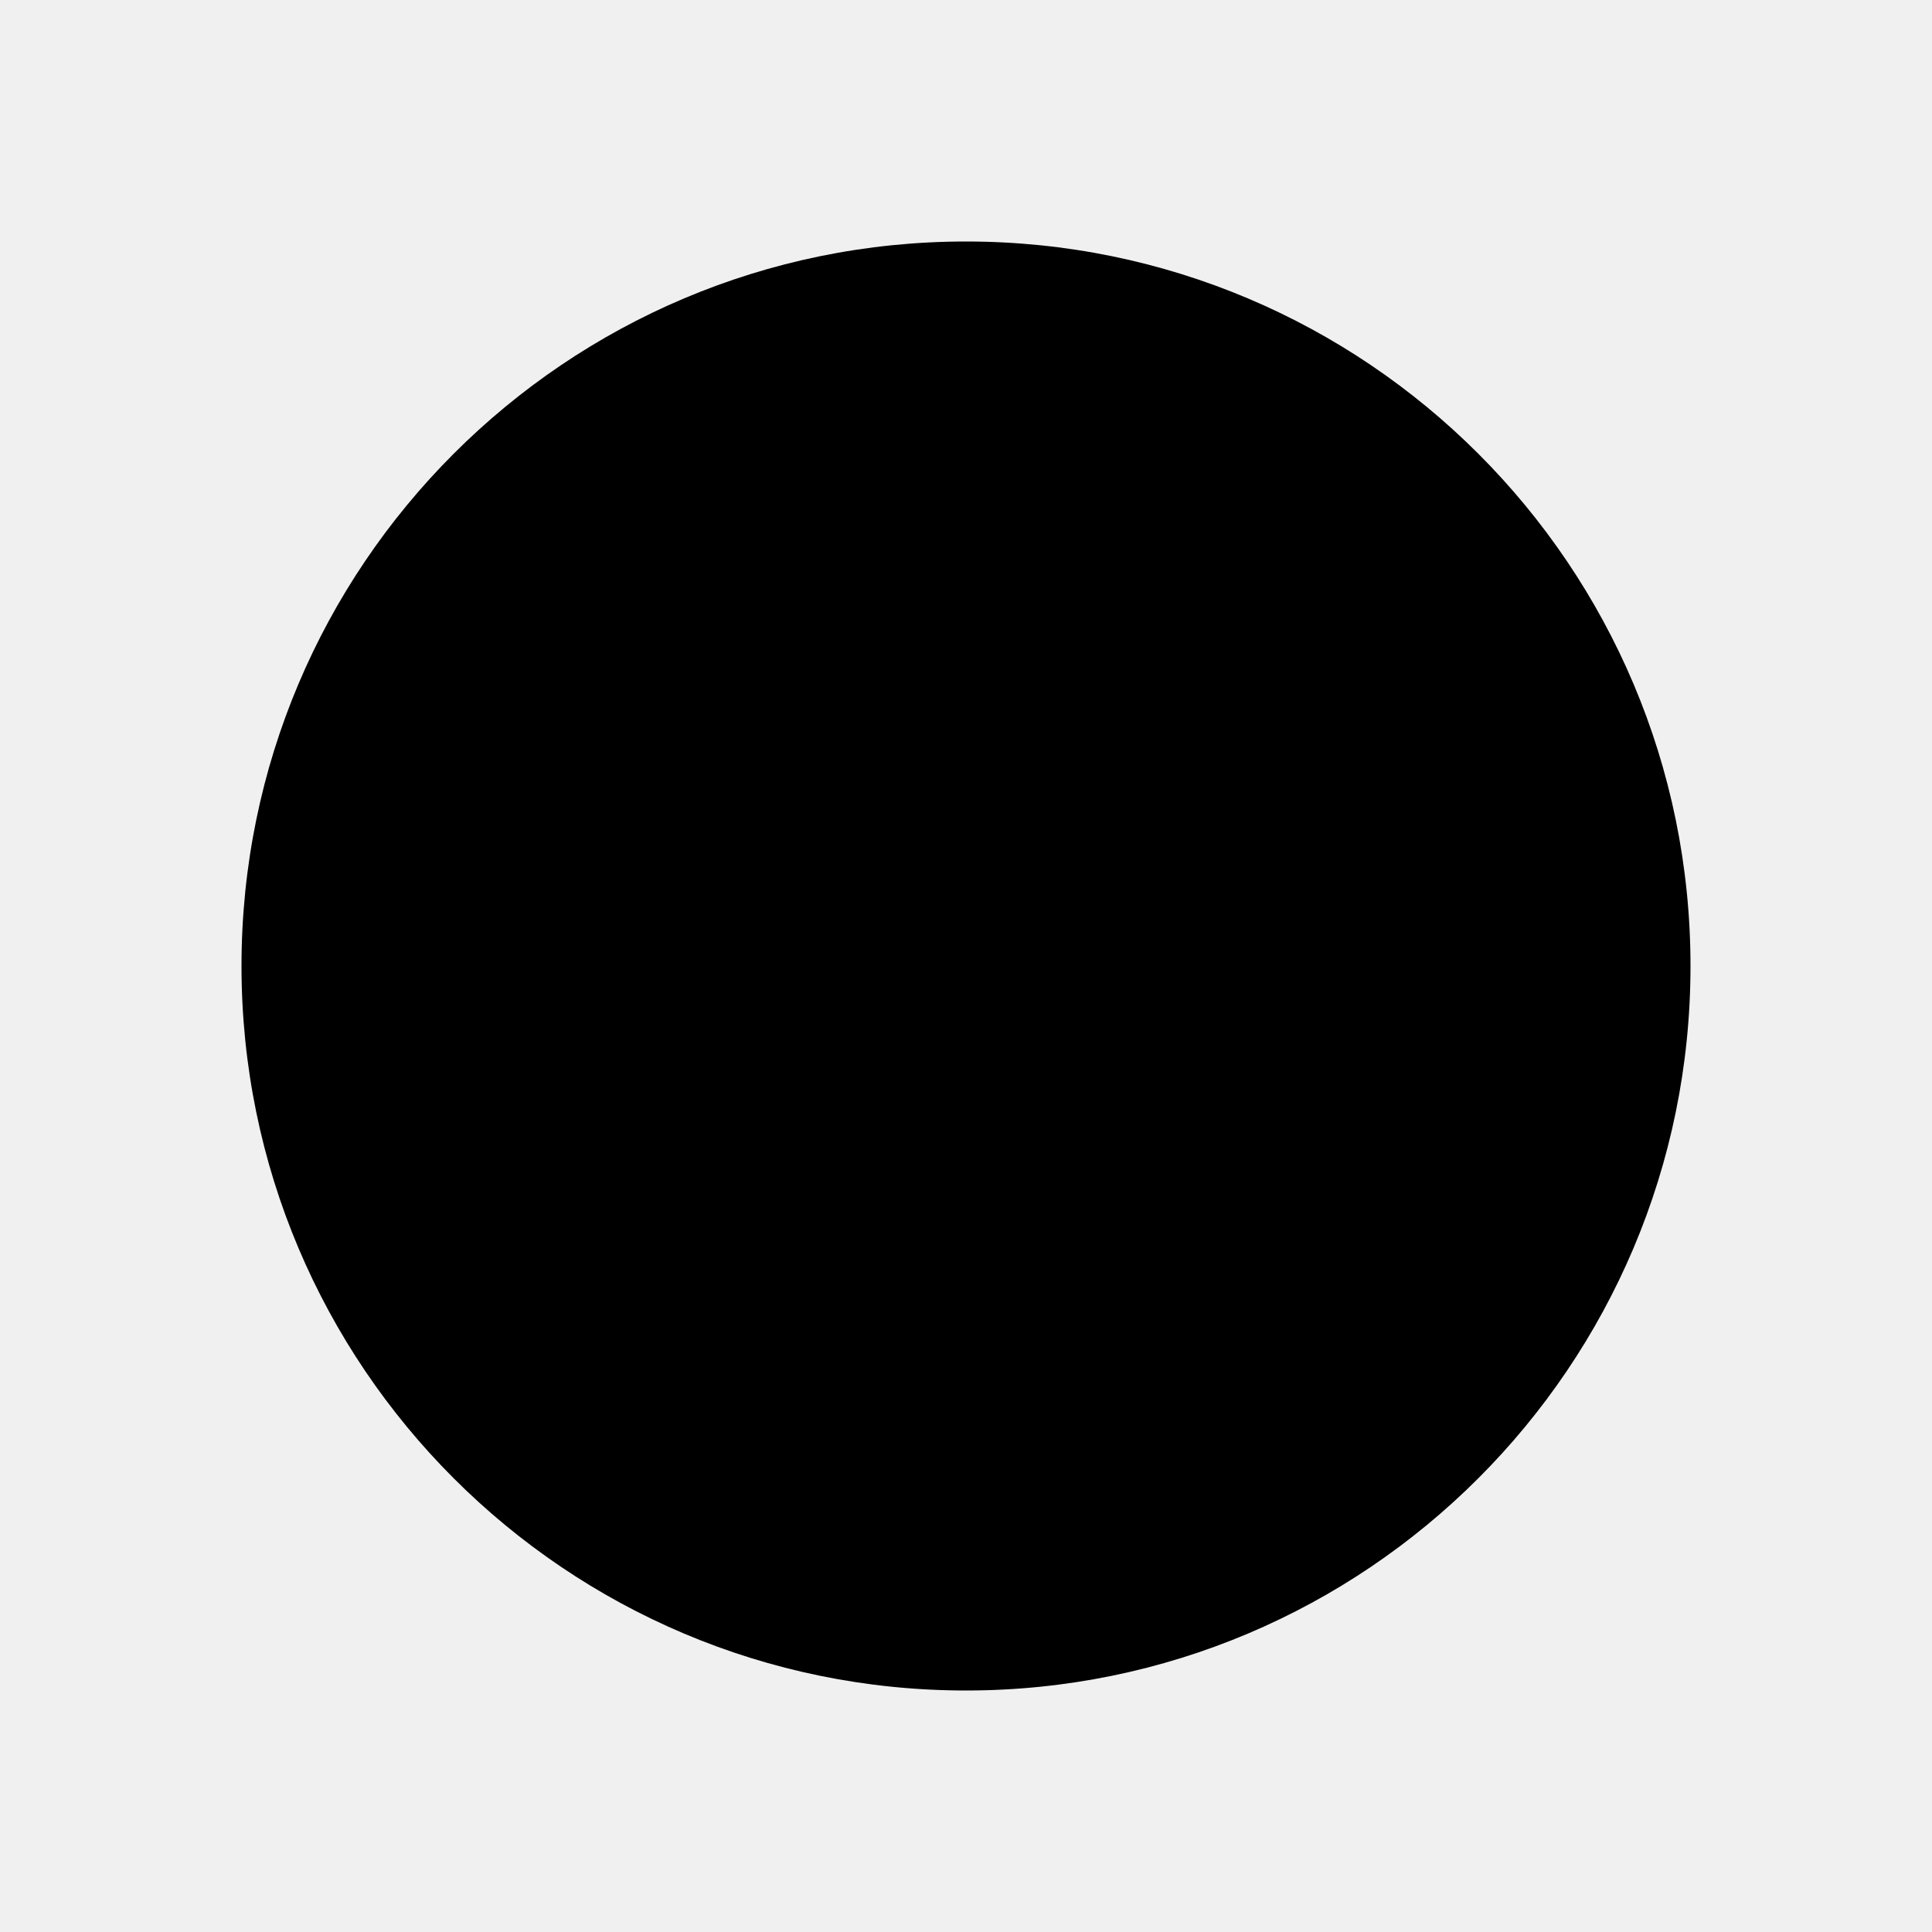
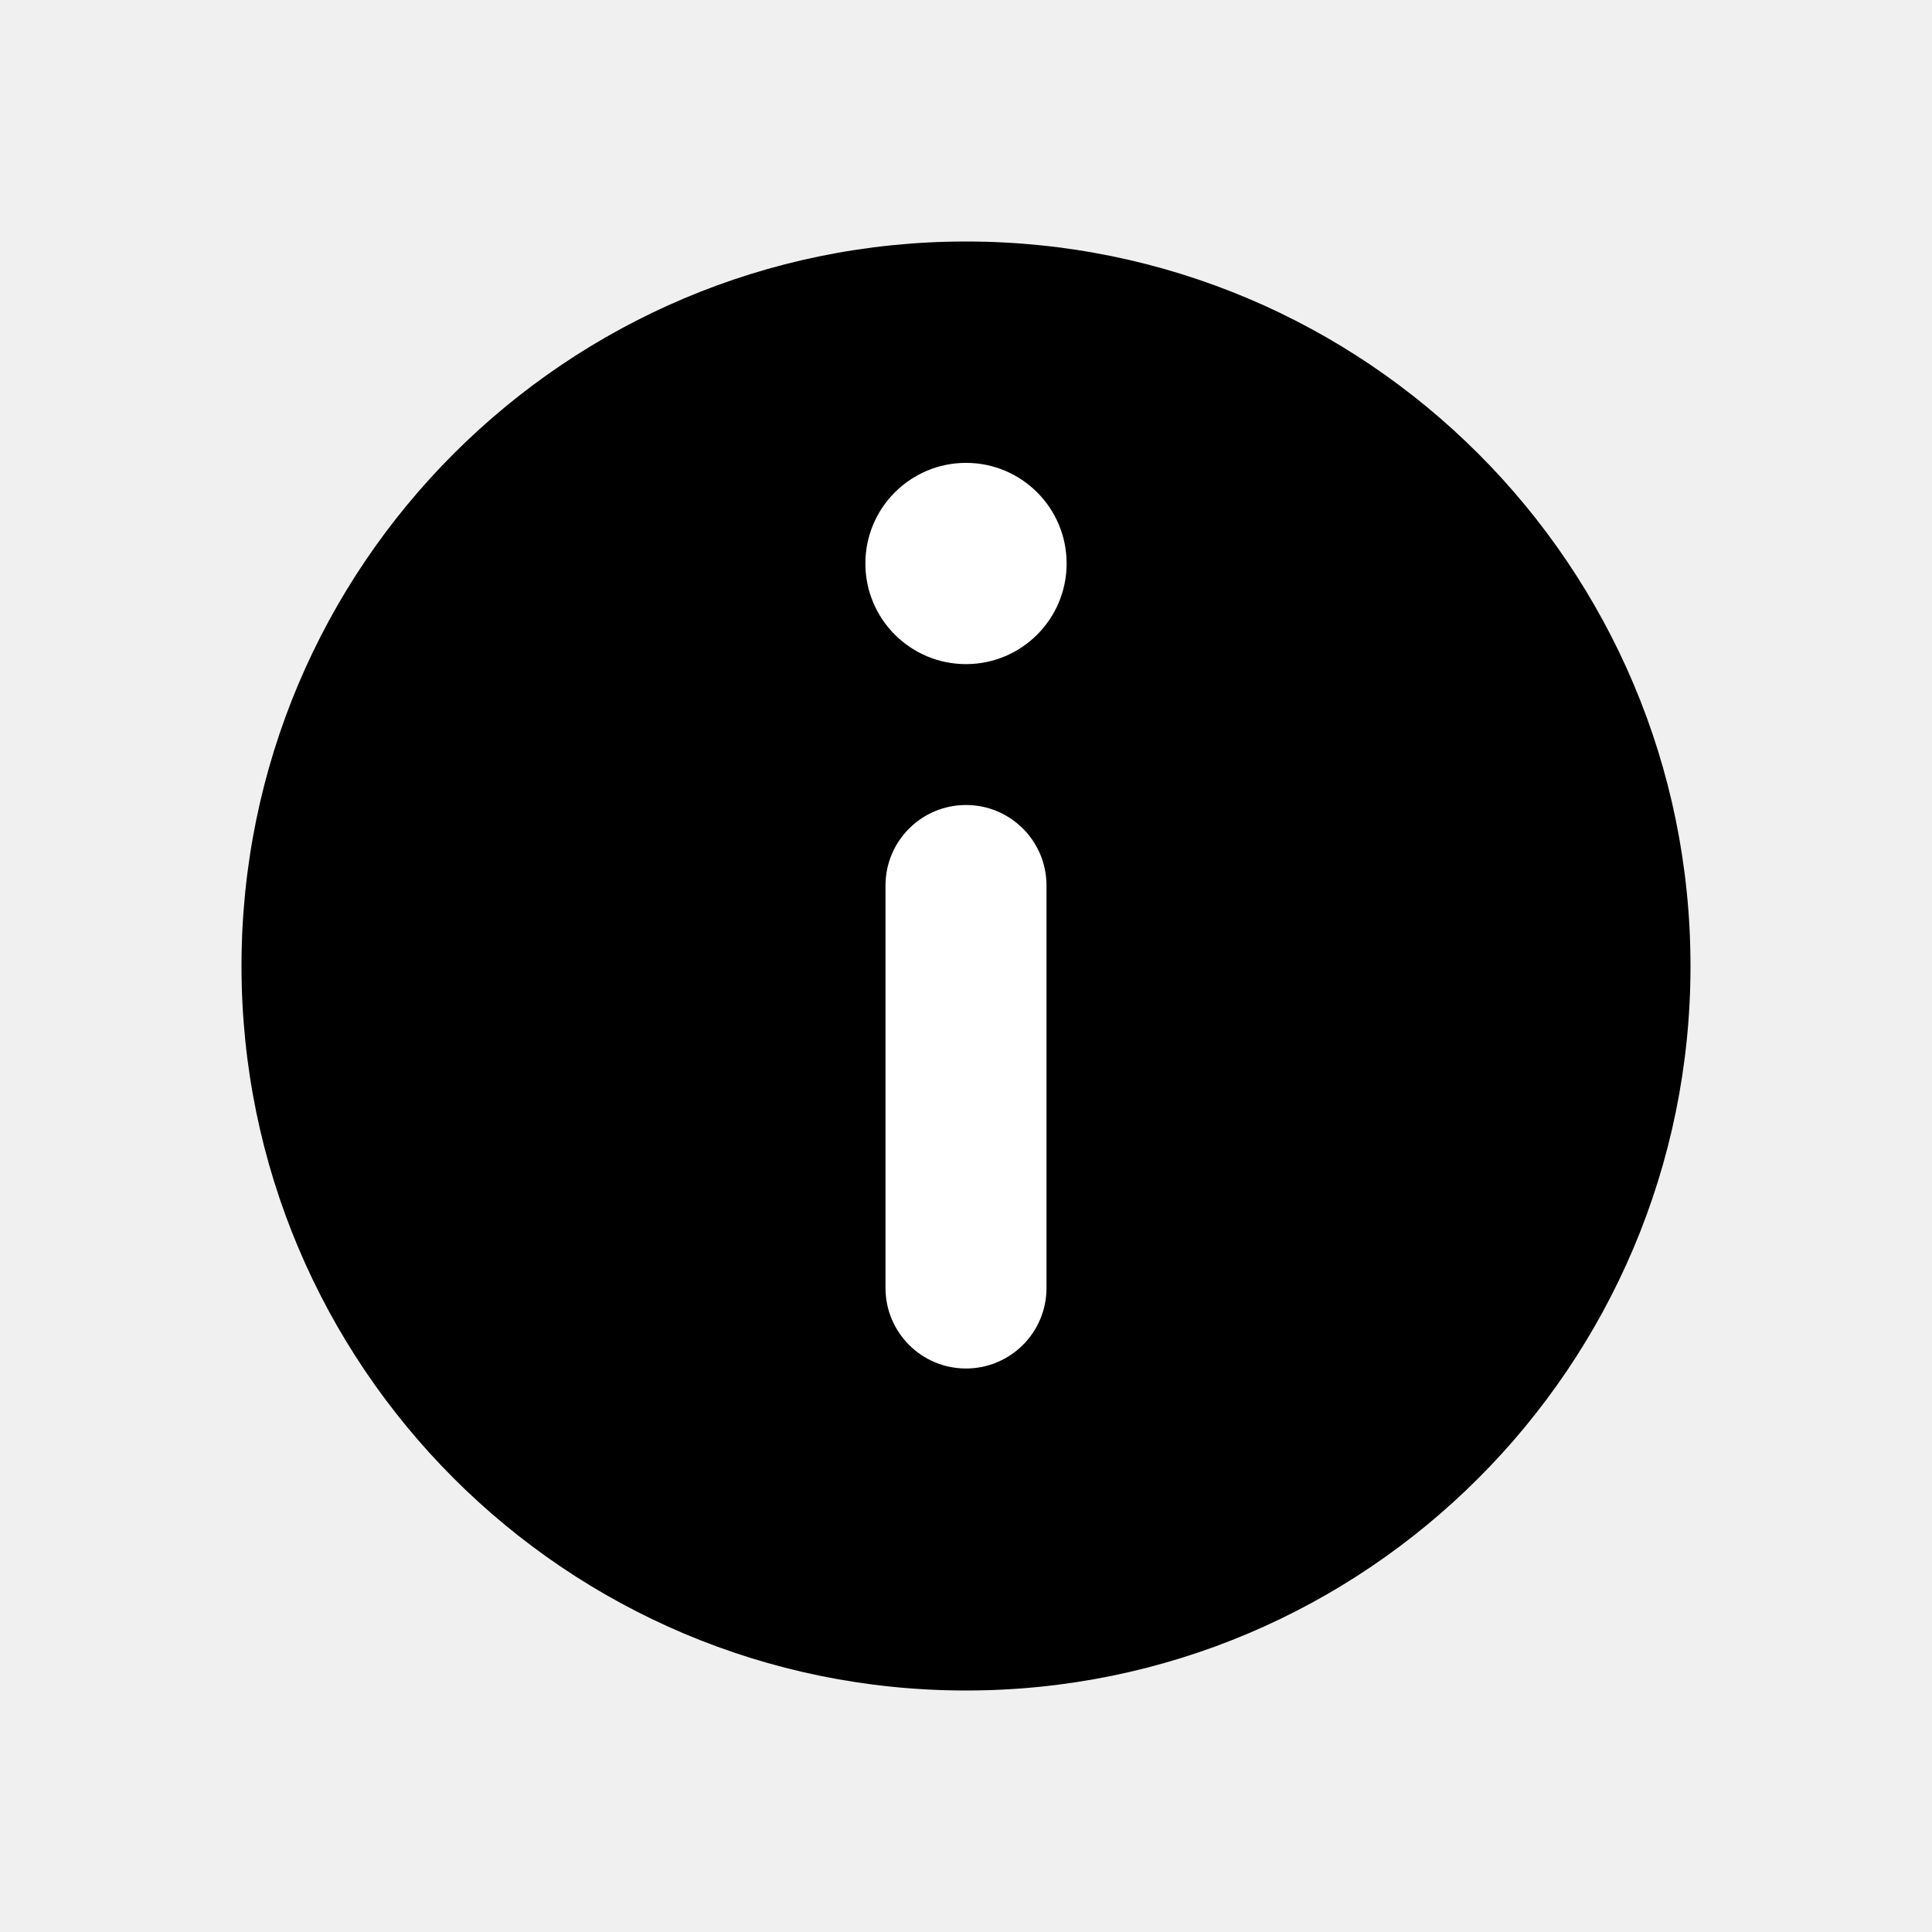
<svg xmlns="http://www.w3.org/2000/svg" viewBox="0 0 24 24">
  <circle cx="12" cy="12" r="9" fill="currentColor" />
-   <rect x="11" y="10" width="2" height="7" rx="1" fill="black" />
-   <circle cx="12" cy="7" r="1.25" fill="black" />
+   <rect x="11" y="10" width="2" height="7" rx="1" fill="white" />
+   <circle cx="12" cy="7" r="1.25" fill="white" />
</svg>
